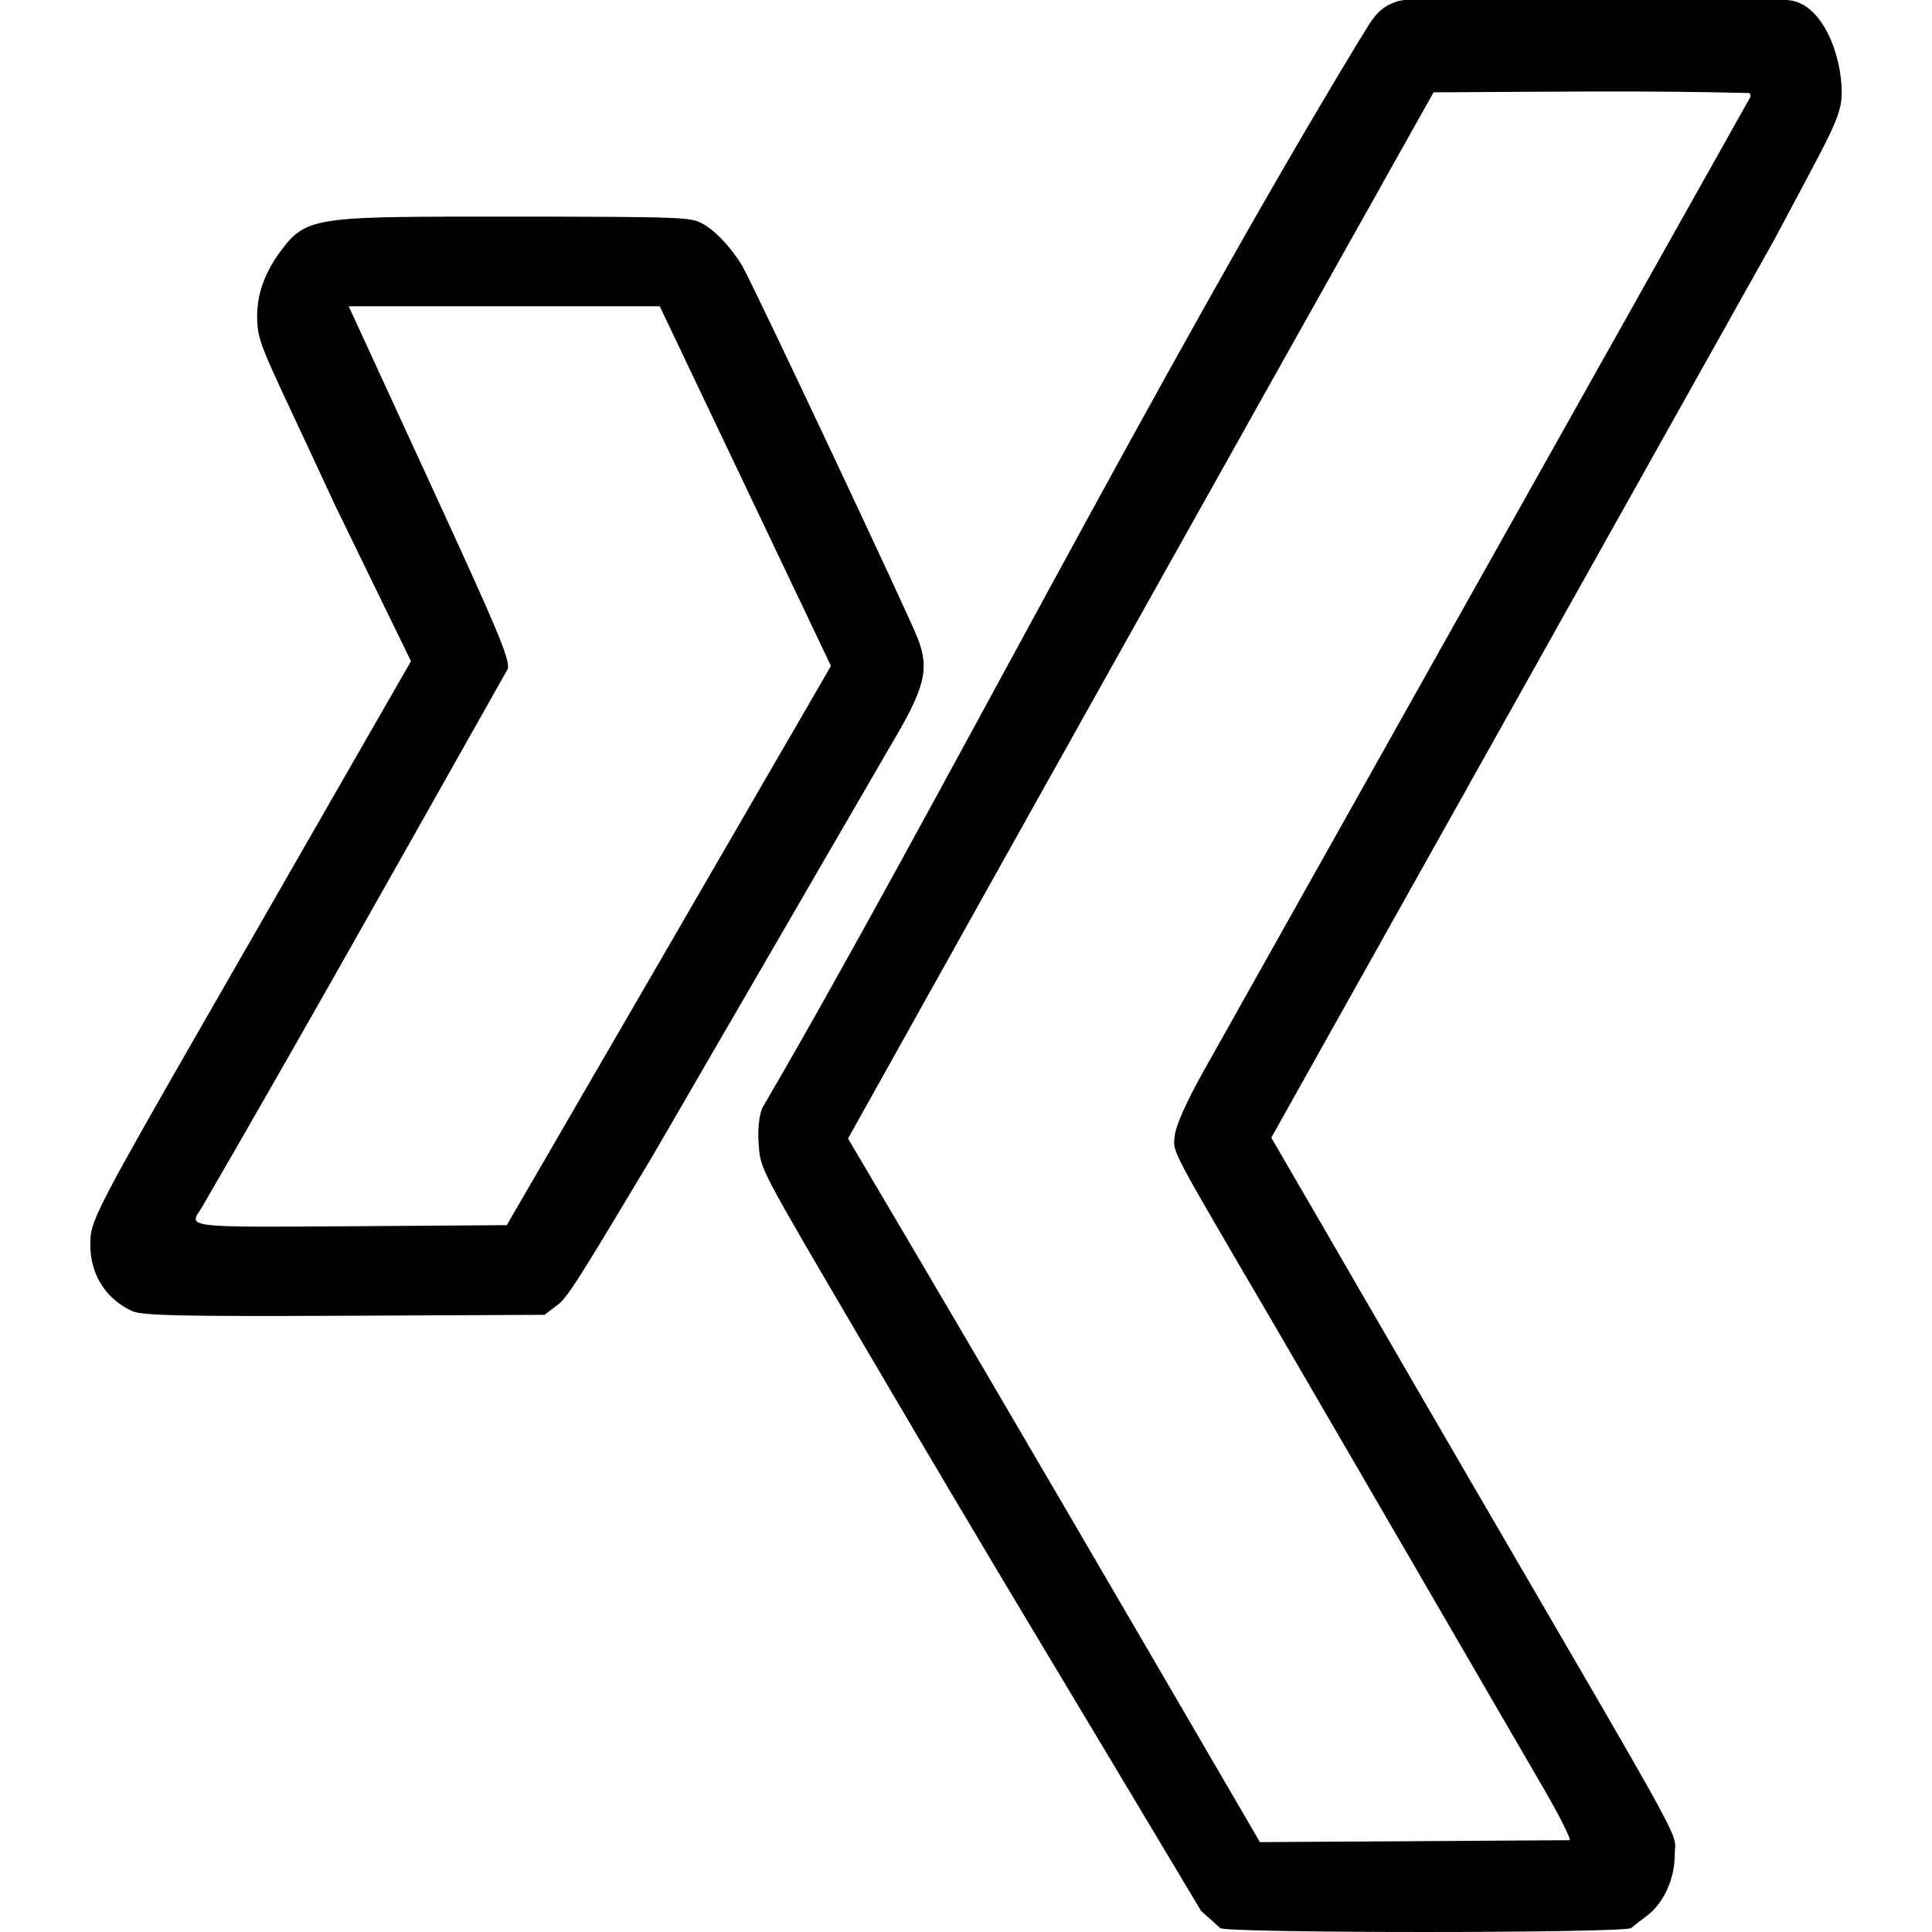
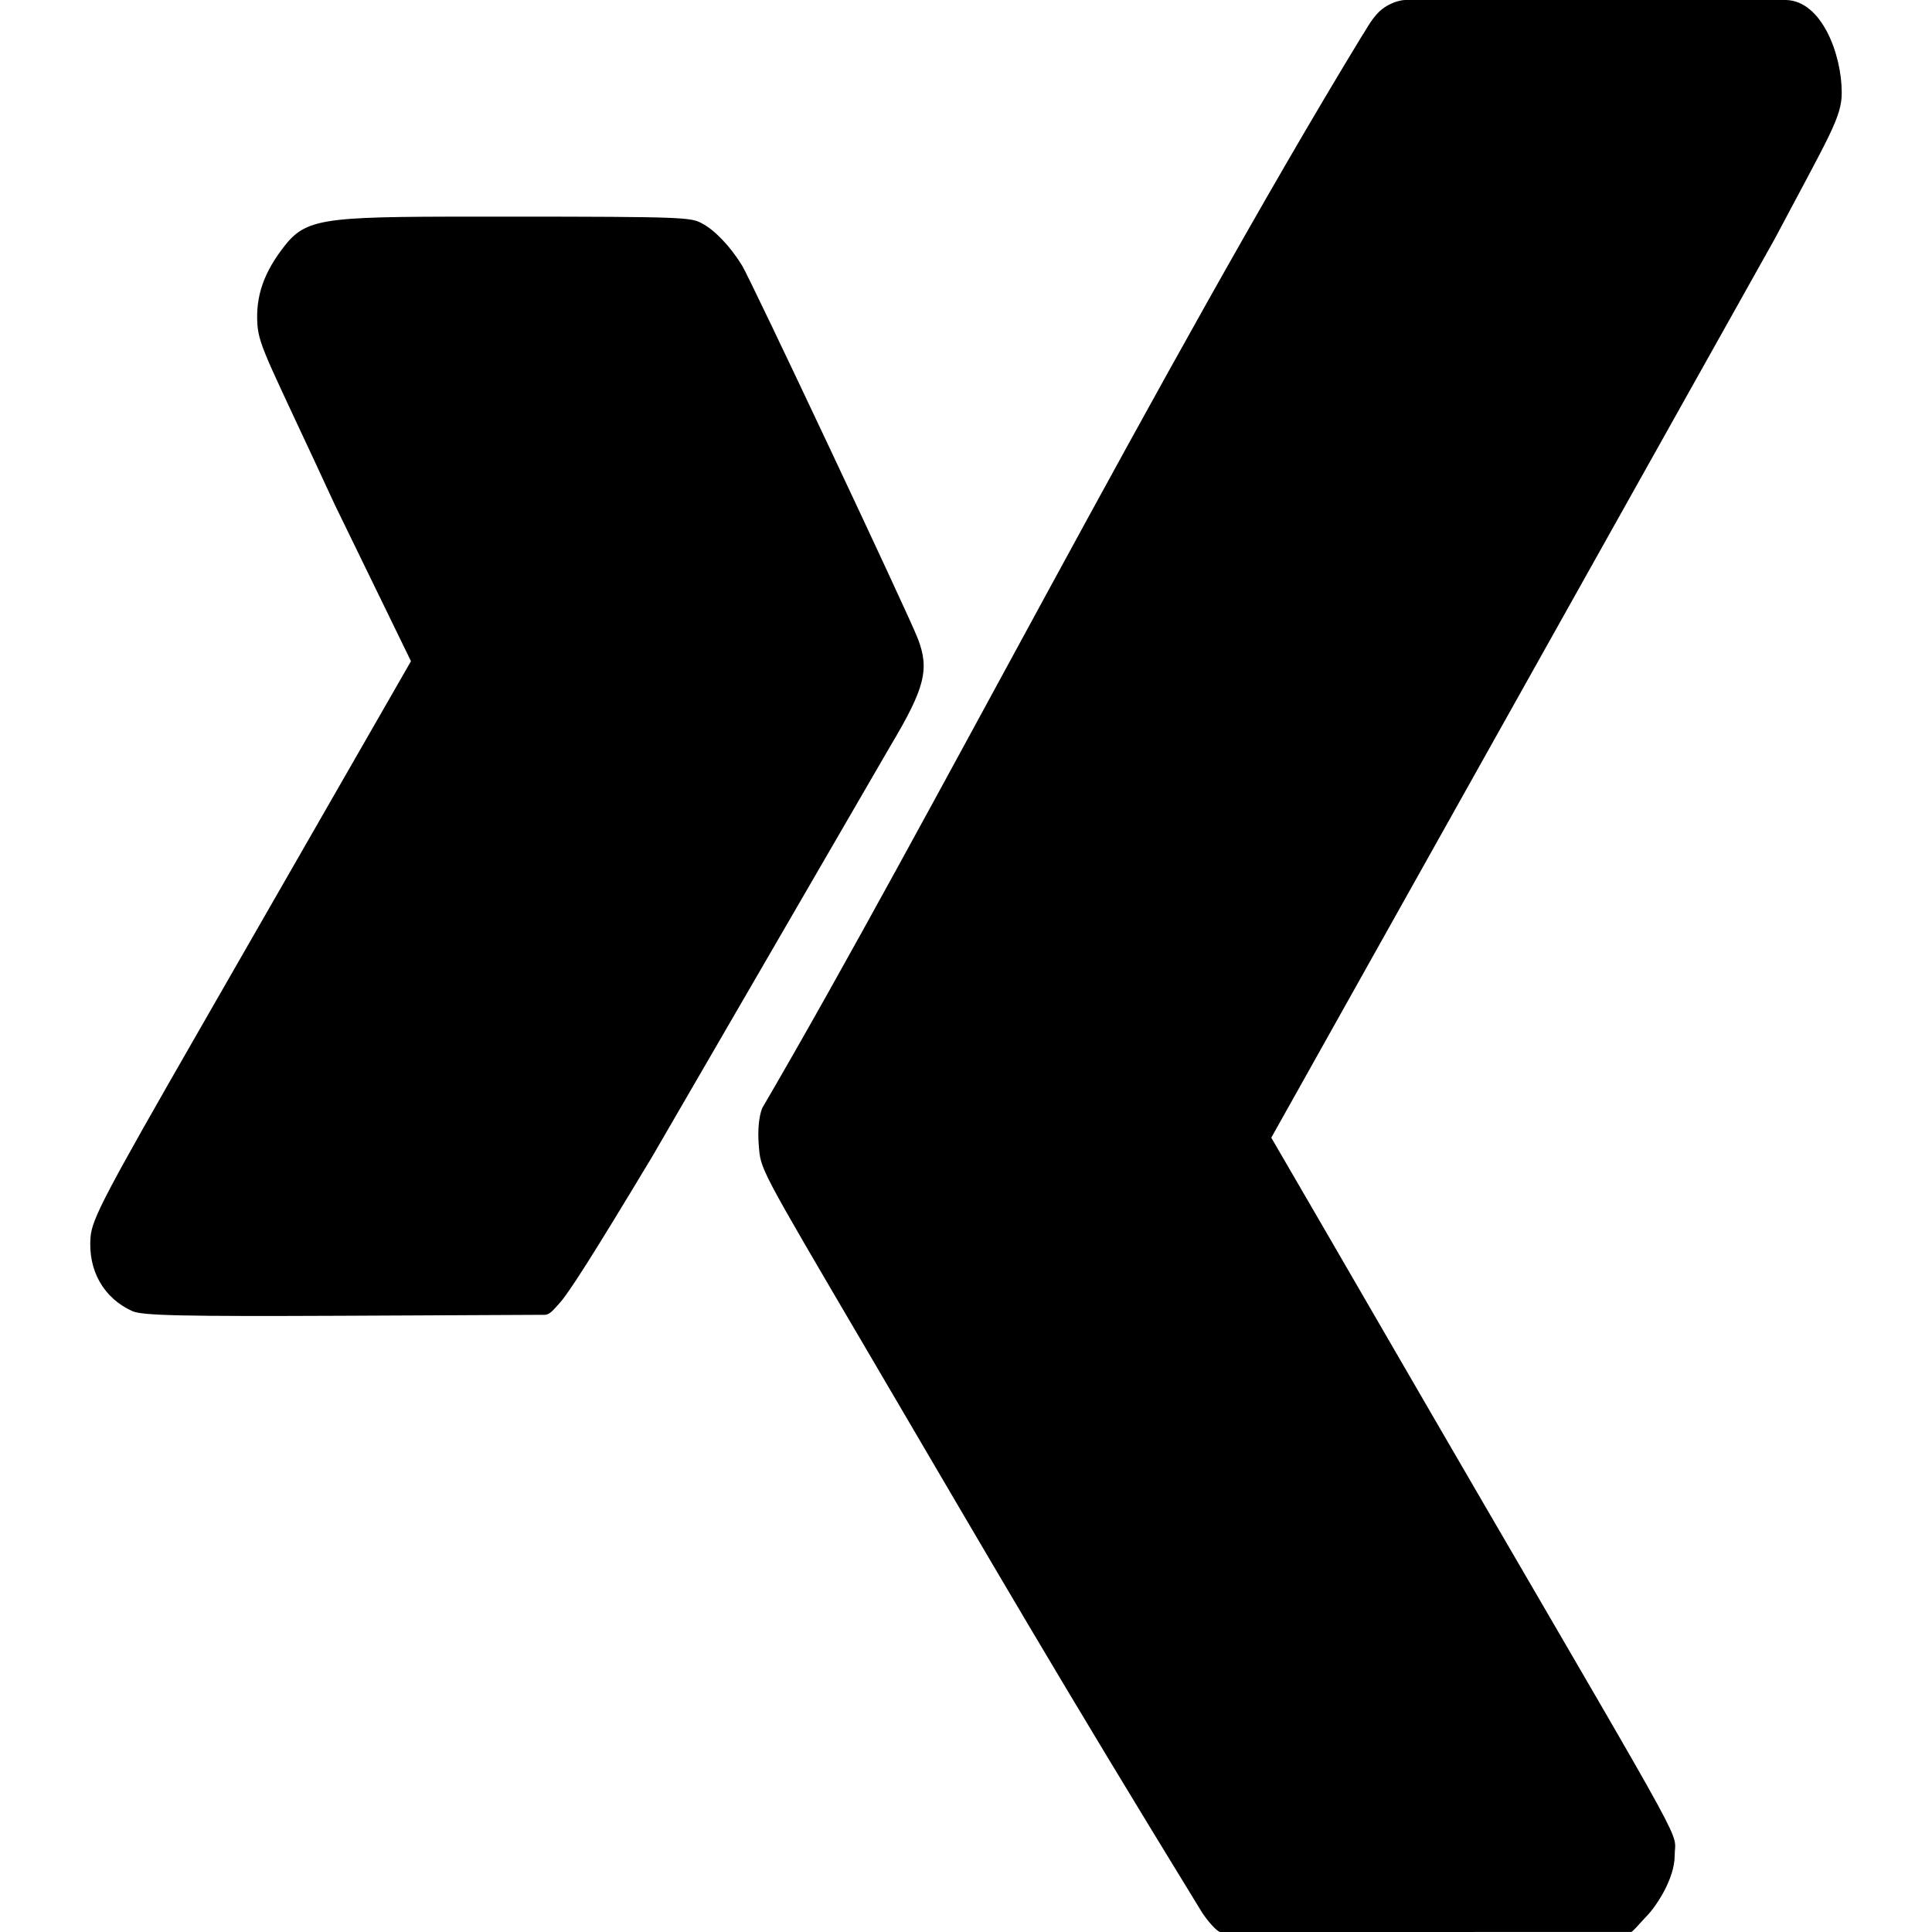
<svg xmlns="http://www.w3.org/2000/svg" width="64" height="64" viewBox="0 0 64 64" version="1.1" id="svg1161">
  <defs id="defs1158" />
  <g id="layer1">
-     <path style="fill:#000000;stroke:none;stroke-width:3;stroke-miterlimit:4;stroke-dasharray:none" d="M 40.425,63.871 C 40.351,63.805 40.065,63.55 39.789,63.304 35.13,55.502 33.034,52.082 28.742,44.77 c -3.646,-6.212 -3.539,-6.008 -3.608,-6.851 -0.039,-0.479 0.006,-0.944 0.117,-1.215 5.417,-9.267 13.27,-24.676 19.857,-35.501 0.144,-0.204 0.37,-0.693 0.741,-0.948 C 46.221,9.3527517e-5 46.548,0 46.548,0 h 12.612 c 1.185,0.023 1.85,1.798 1.85,3.068 0,0.819 -0.404,1.415 -2.223,4.851 L 42.113,37.687 c 2.318,3.984 4.727,8.157 6.812,11.74 7.232,12.427 6.551,11.176 6.551,12.039 0,0.776 -0.368,1.58 -0.907,1.985 -0.206,0.155 -0.448,0.343 -0.538,0.418 -0.207,0.173 -13.412,0.175 -13.606,0.002 z m 11.573,-2.912 c 0.045,-0.045 -0.346,-0.821 -0.87,-1.724 -3.58,-6.17 -8.356,-14.391 -8.953,-15.41 -3.481,-5.945 -3.32,-5.638 -3.259,-6.209 0.036,-0.339 0.397,-1.142 0.969,-2.16 L 57.93,3.308 c 0.069,-0.086 0.074,-0.188 0.011,-0.227 C 54.253,2.993 51.443,3.041 47.489,3.059 40.538,15.448 34.184,26.795 28.092,37.716 c 4.872,8.231 9.769,16.656 13.645,23.307 z M 4.384,43.433 C 3.429,43 2.912,42.086 2.999,40.983 3.046,40.38 3.468,39.576 6.613,34.099 L 13.614,21.903 11.097,16.733 C 8.93,12.041 8.575,11.485 8.526,10.738 8.465,9.804 8.744,9.008 9.442,8.127 10.21,7.157 10.902,7.176 16.796,7.176 c 5.894,0 6.08,0.028 6.446,0.217 0.428,0.221 0.949,0.766 1.339,1.401 0.299,0.486 5.494,11.512 5.82,12.352 0.398,1.025 0.24,1.646 -0.913,3.578 -2.546,4.396 -5.458,9.406 -7.893,13.608 -1.974,3.279 -2.732,4.593 -3.081,4.86 l -0.475,0.363 -6.625,0.031 c -5.345,0.025 -6.703,-0.005 -7.03,-0.153 z M 27.527,22.061 21.855,10.146 H 11.552 l 2.767,6.018 c 2.154,4.683 2.571,5.658 2.504,5.991 -3.52,6.241 -6.67,11.86 -10.162,17.887 -0.435,0.624 -0.499,0.617 4.971,0.579 l 5.156,-0.036 c 3.644,-6.276 7.383,-12.734 10.738,-18.524 z" id="path1252" />
+     <path style="fill:#000000;stroke:none;stroke-width:3;stroke-miterlimit:4;stroke-dasharray:none" d="M 40.425,64.001 C 40.326,64.001 39.982,63.619 39.789,63.304 35.039,55.557 33.034,52.082 28.742,44.77 c -3.646,-6.212 -3.539,-6.008 -3.608,-6.851 -0.039,-0.479 0.006,-0.944 0.117,-1.215 5.417,-9.267 13.27,-24.676 19.857,-35.501 0.144,-0.204 0.37,-0.693 0.741,-0.948 C 46.221,9.3527517e-5 46.548,0 46.548,0 h 12.612 c 1.185,0.023 1.85,1.798 1.85,3.068 0,0.819 -0.404,1.415 -2.223,4.851 L 42.113,37.687 c 2.318,3.984 4.727,8.157 6.812,11.74 7.232,12.427 6.551,11.176 6.551,12.039 0,0.776 -0.618,1.684 -0.907,1.985 -0.289,0.301 -0.48,0.547 -0.538,0.547 z M 4.384,43.433 C 3.429,43 2.912,42.086 2.999,40.983 3.046,40.38 3.468,39.576 6.613,34.099 L 13.614,21.903 11.097,16.733 C 8.93,12.041 8.575,11.485 8.526,10.738 8.465,9.804 8.744,9.008 9.442,8.127 10.21,7.157 10.902,7.176 16.796,7.176 c 5.894,0 6.08,0.028 6.446,0.217 0.428,0.221 0.949,0.766 1.339,1.401 0.299,0.486 5.494,11.512 5.82,12.352 0.398,1.025 0.24,1.646 -0.913,3.578 -2.546,4.396 -5.458,9.406 -7.893,13.608 -1.974,3.279 -2.758,4.514 -3.081,4.86 -0.164,0.175 -0.293,0.363 -0.475,0.363 l -6.625,0.031 c -5.345,0.025 -6.703,-0.005 -7.03,-0.153 z" id="path1252" />
  </g>
</svg>
